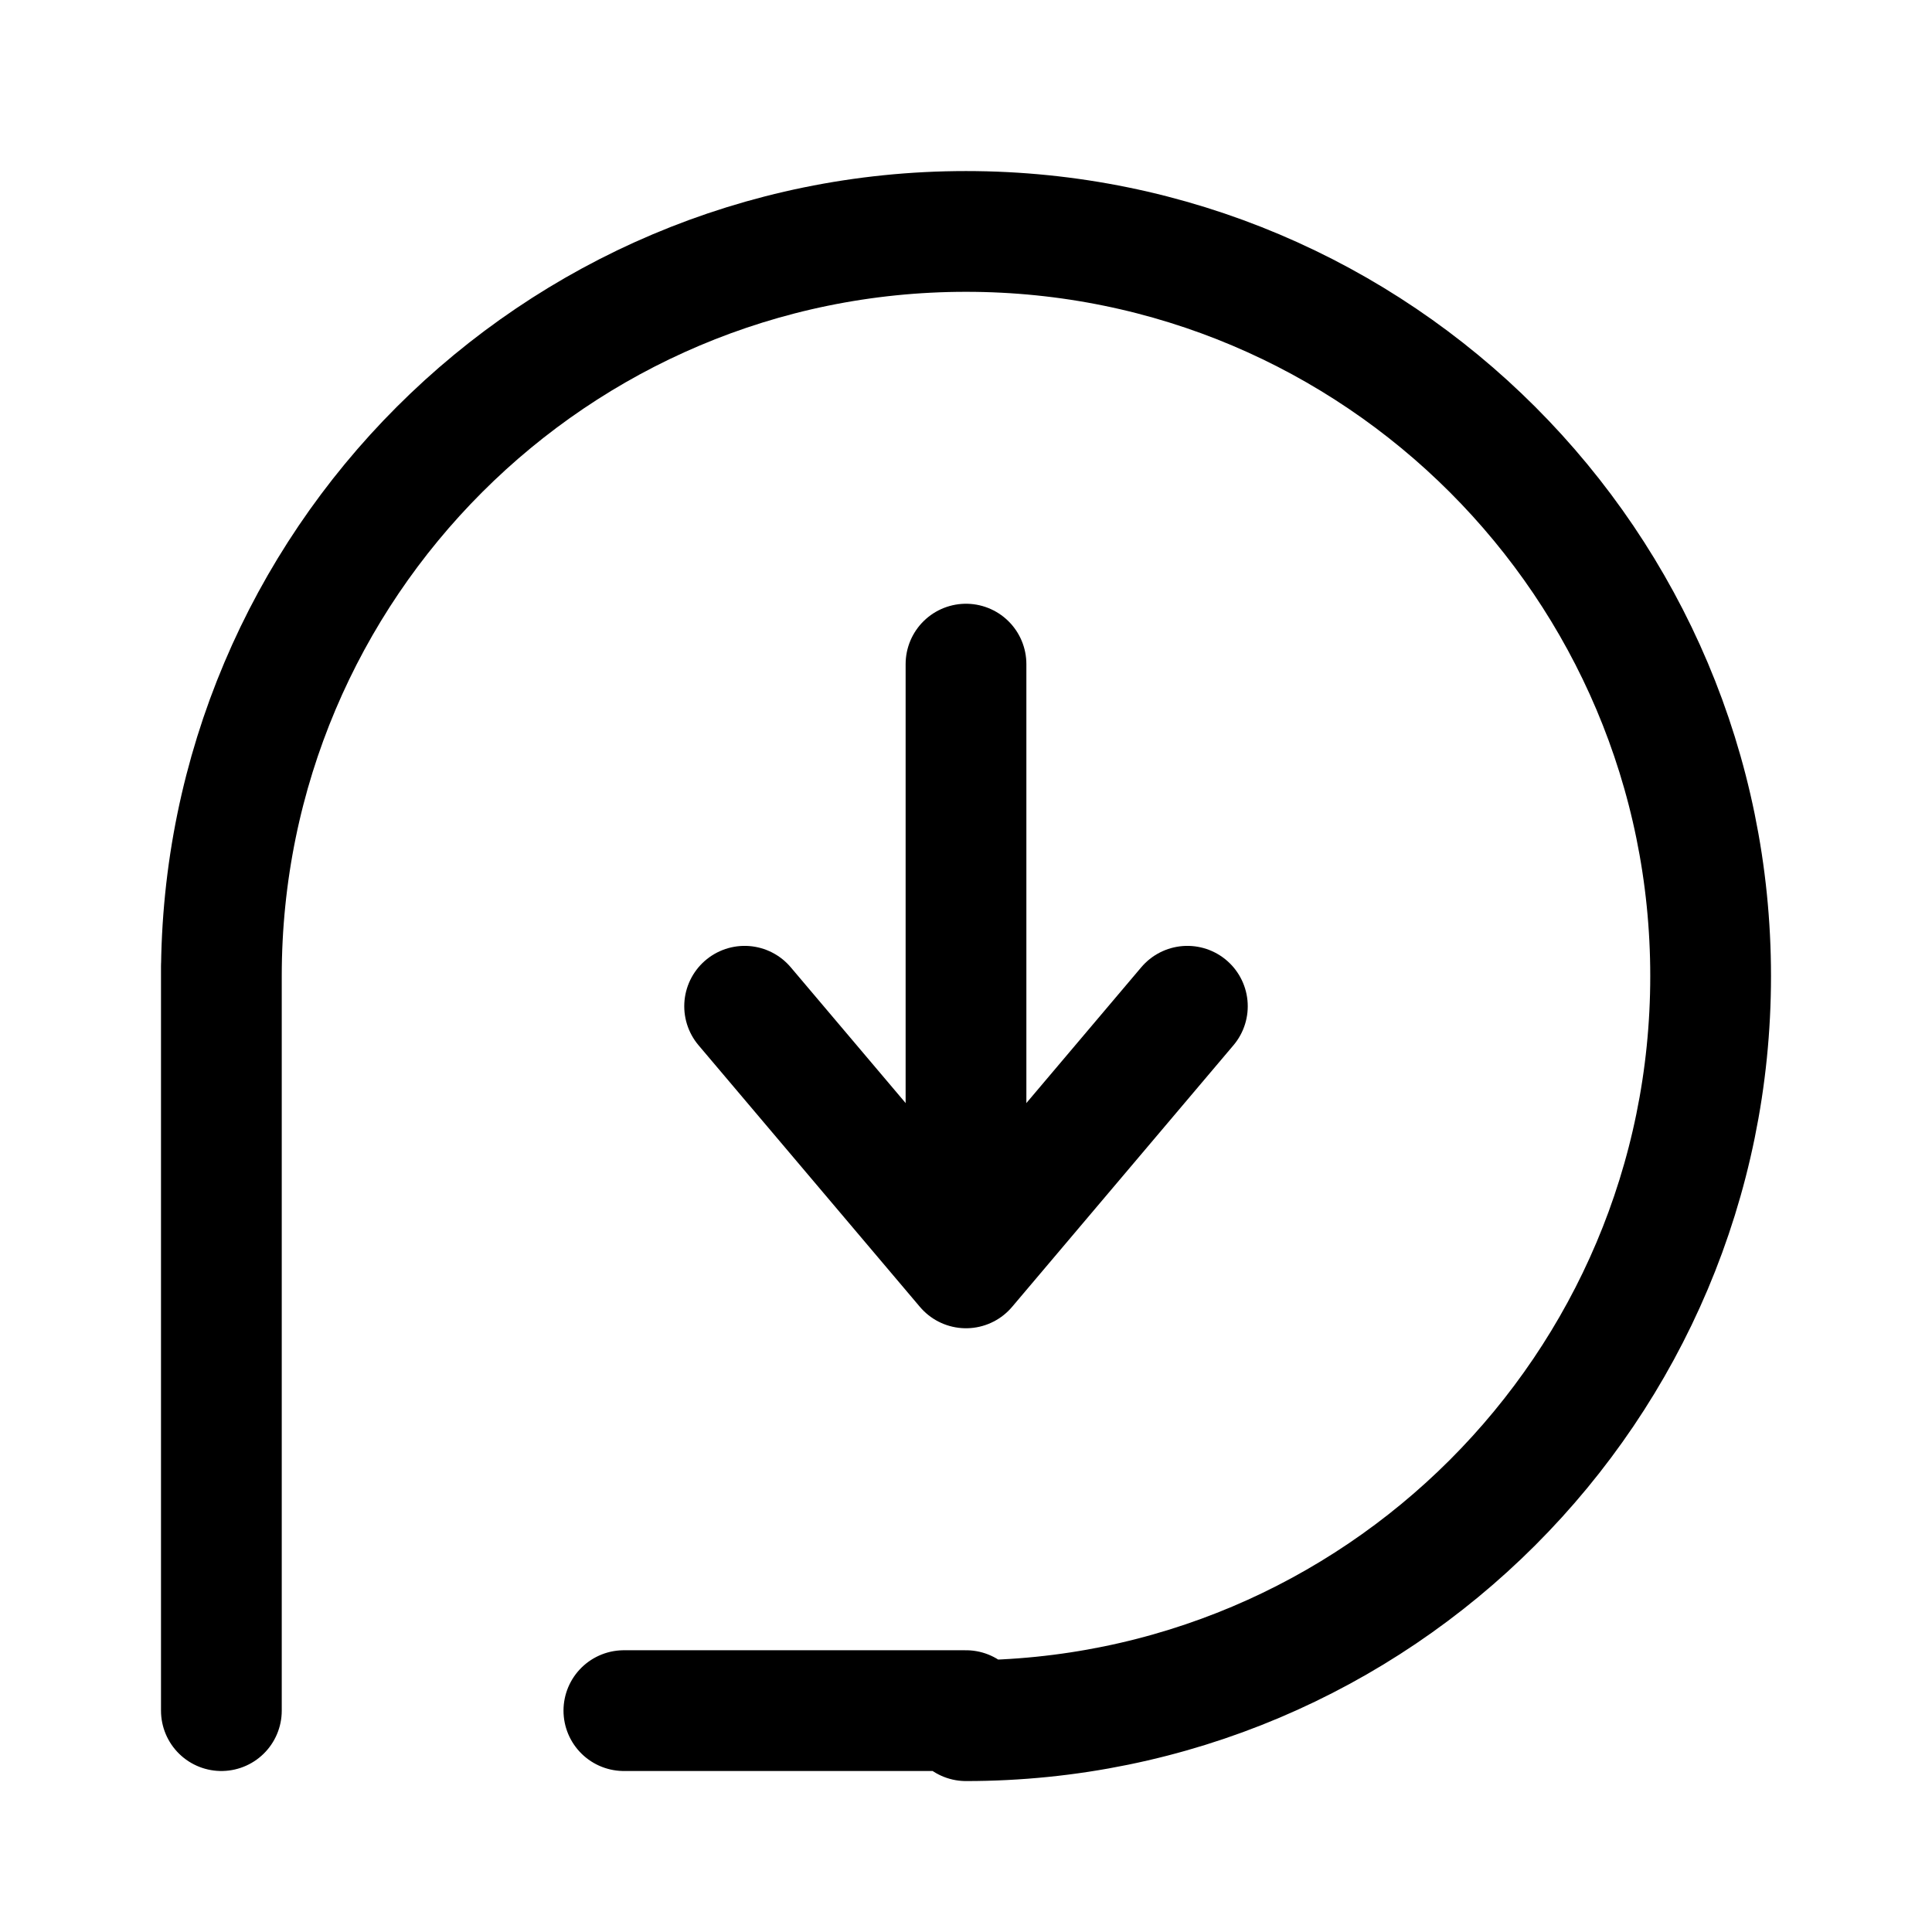
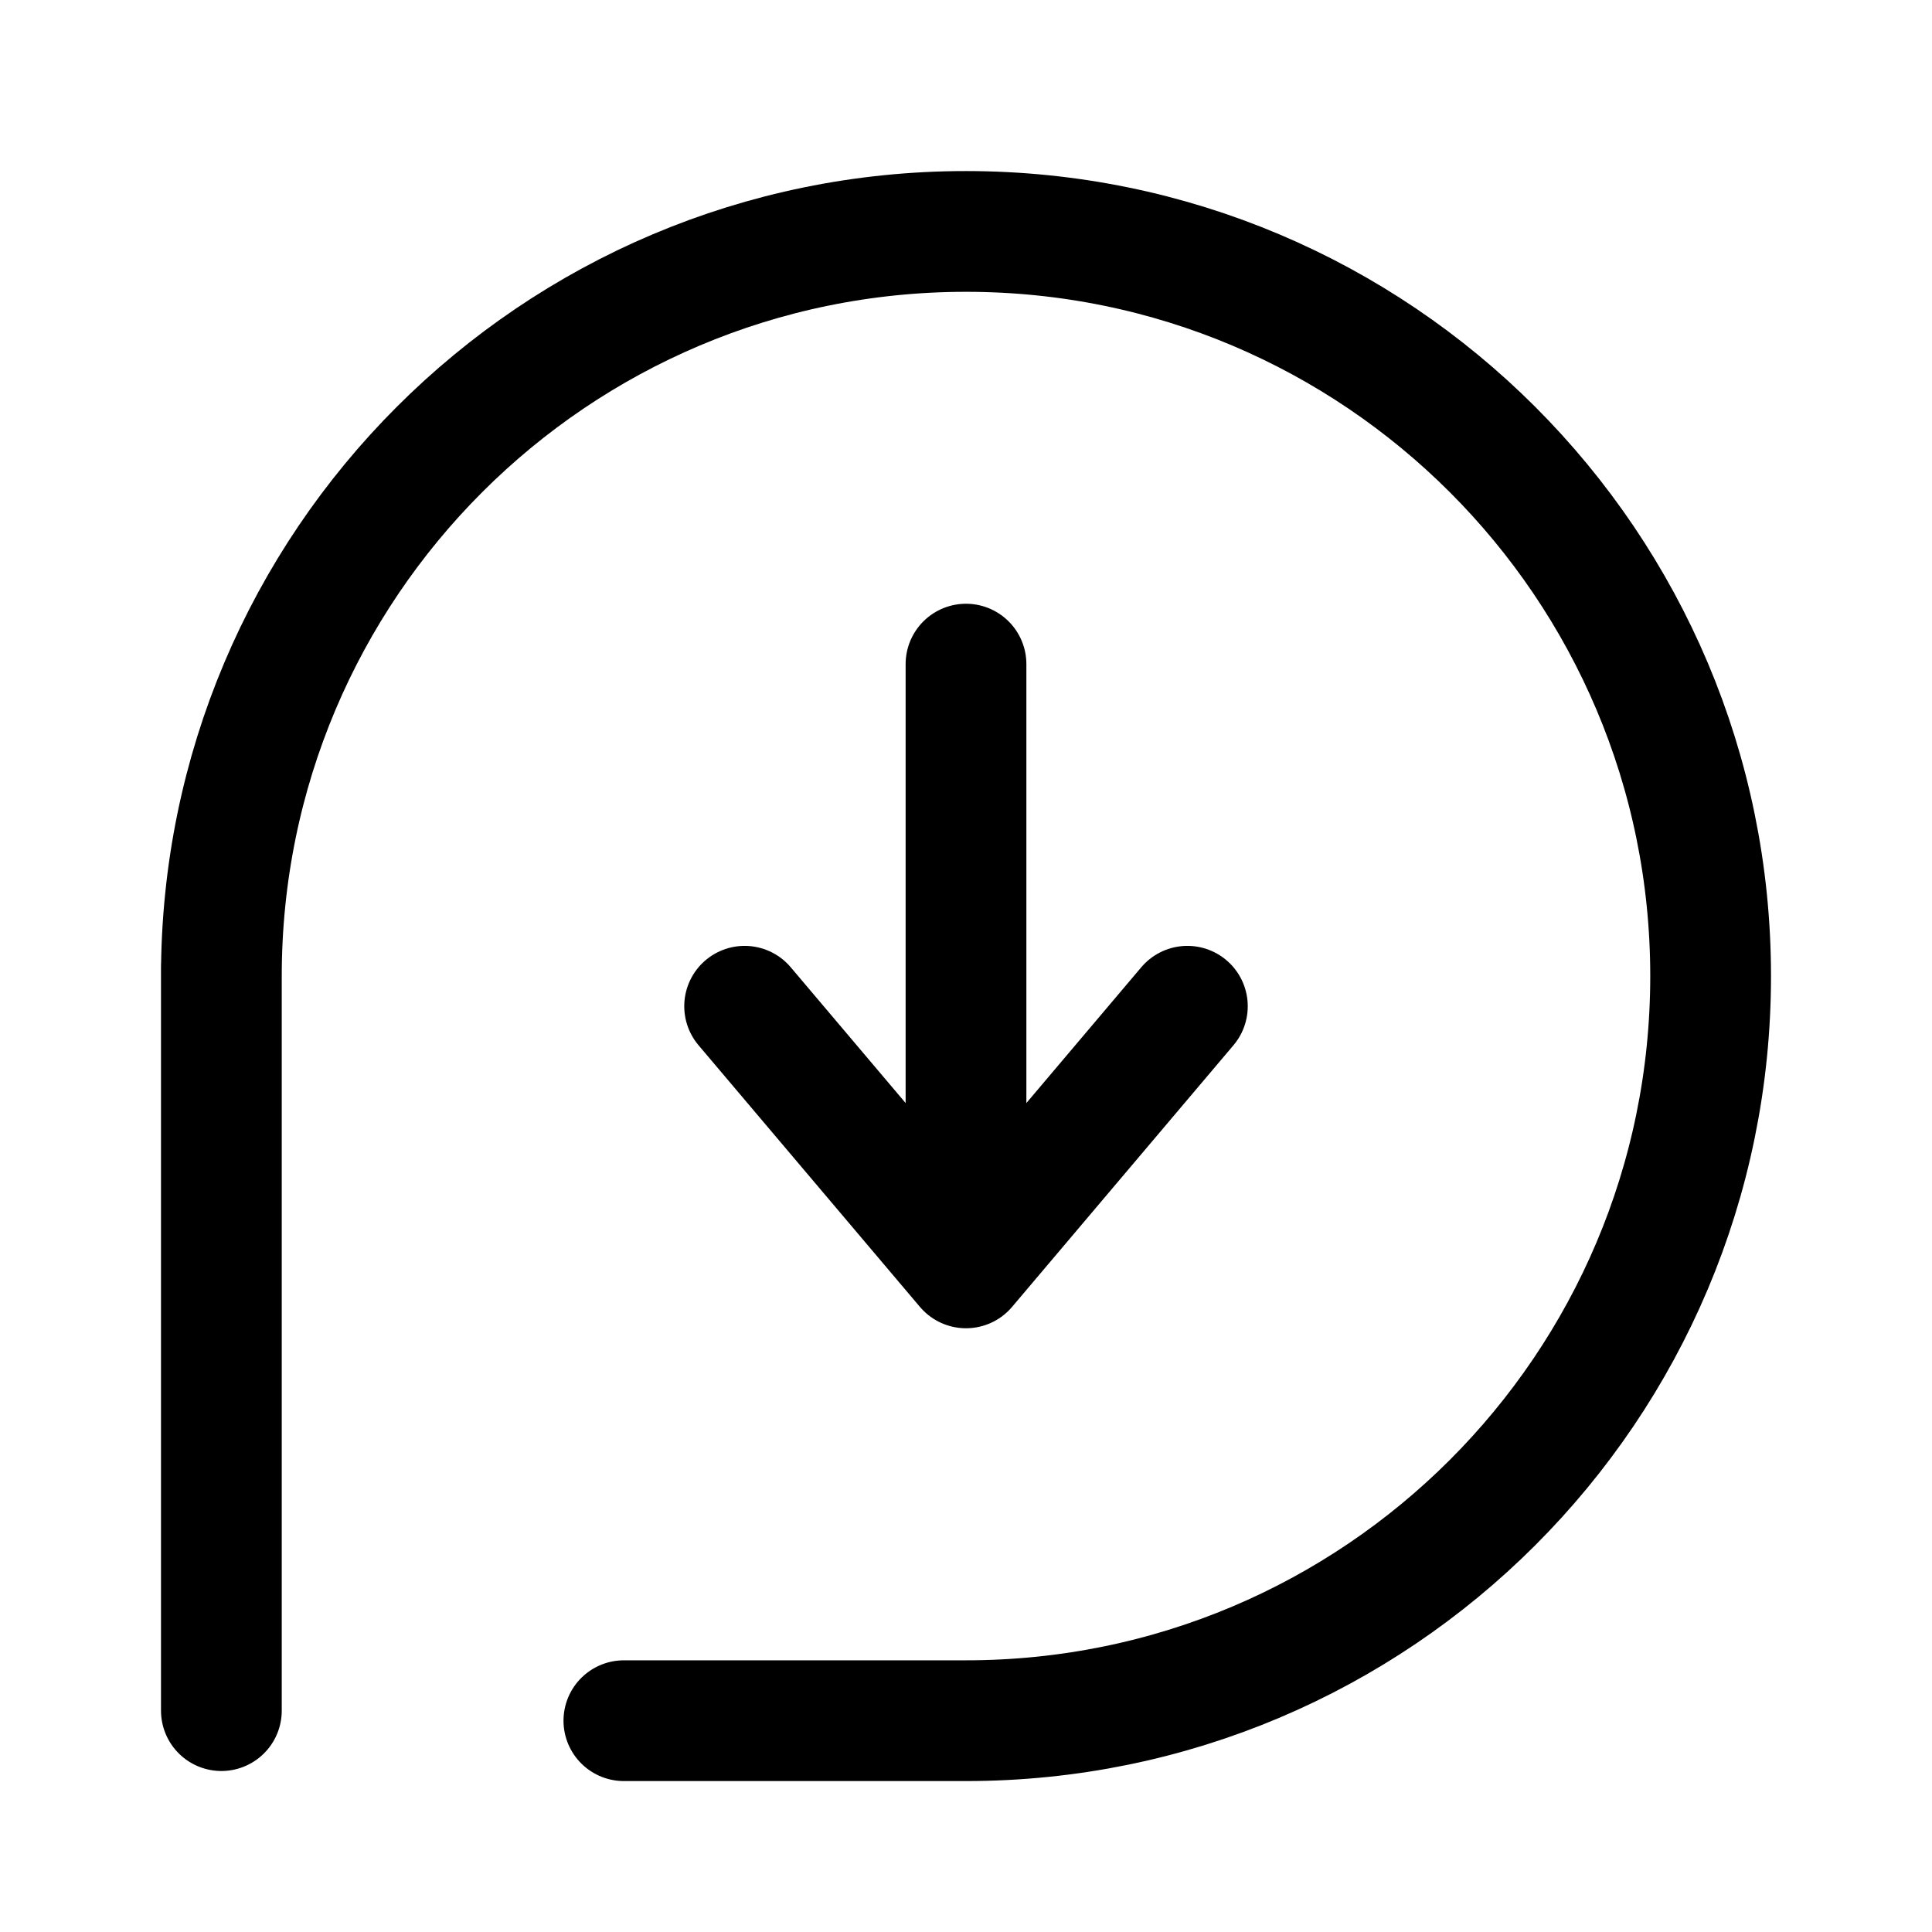
<svg xmlns="http://www.w3.org/2000/svg" width="192" height="192" fill="none">
-   <path d="M96 171a74 74 0 1 0-74-74m0-1v74m40 0h34m0-104v54" stroke-width="12" stroke-linecap="round" stroke-linejoin="round" stroke="#000" />
+   <path d="M96 171a74 74 0 1 0-74-74m0-1v74m40 1h34m0-105v54" stroke-width="12" stroke-linecap="round" stroke-linejoin="round" stroke="#000" />
  <path d="m74 100 22 26 22-26" stroke-width="12" stroke-linecap="round" stroke-linejoin="round" stroke="#000" />
</svg>
